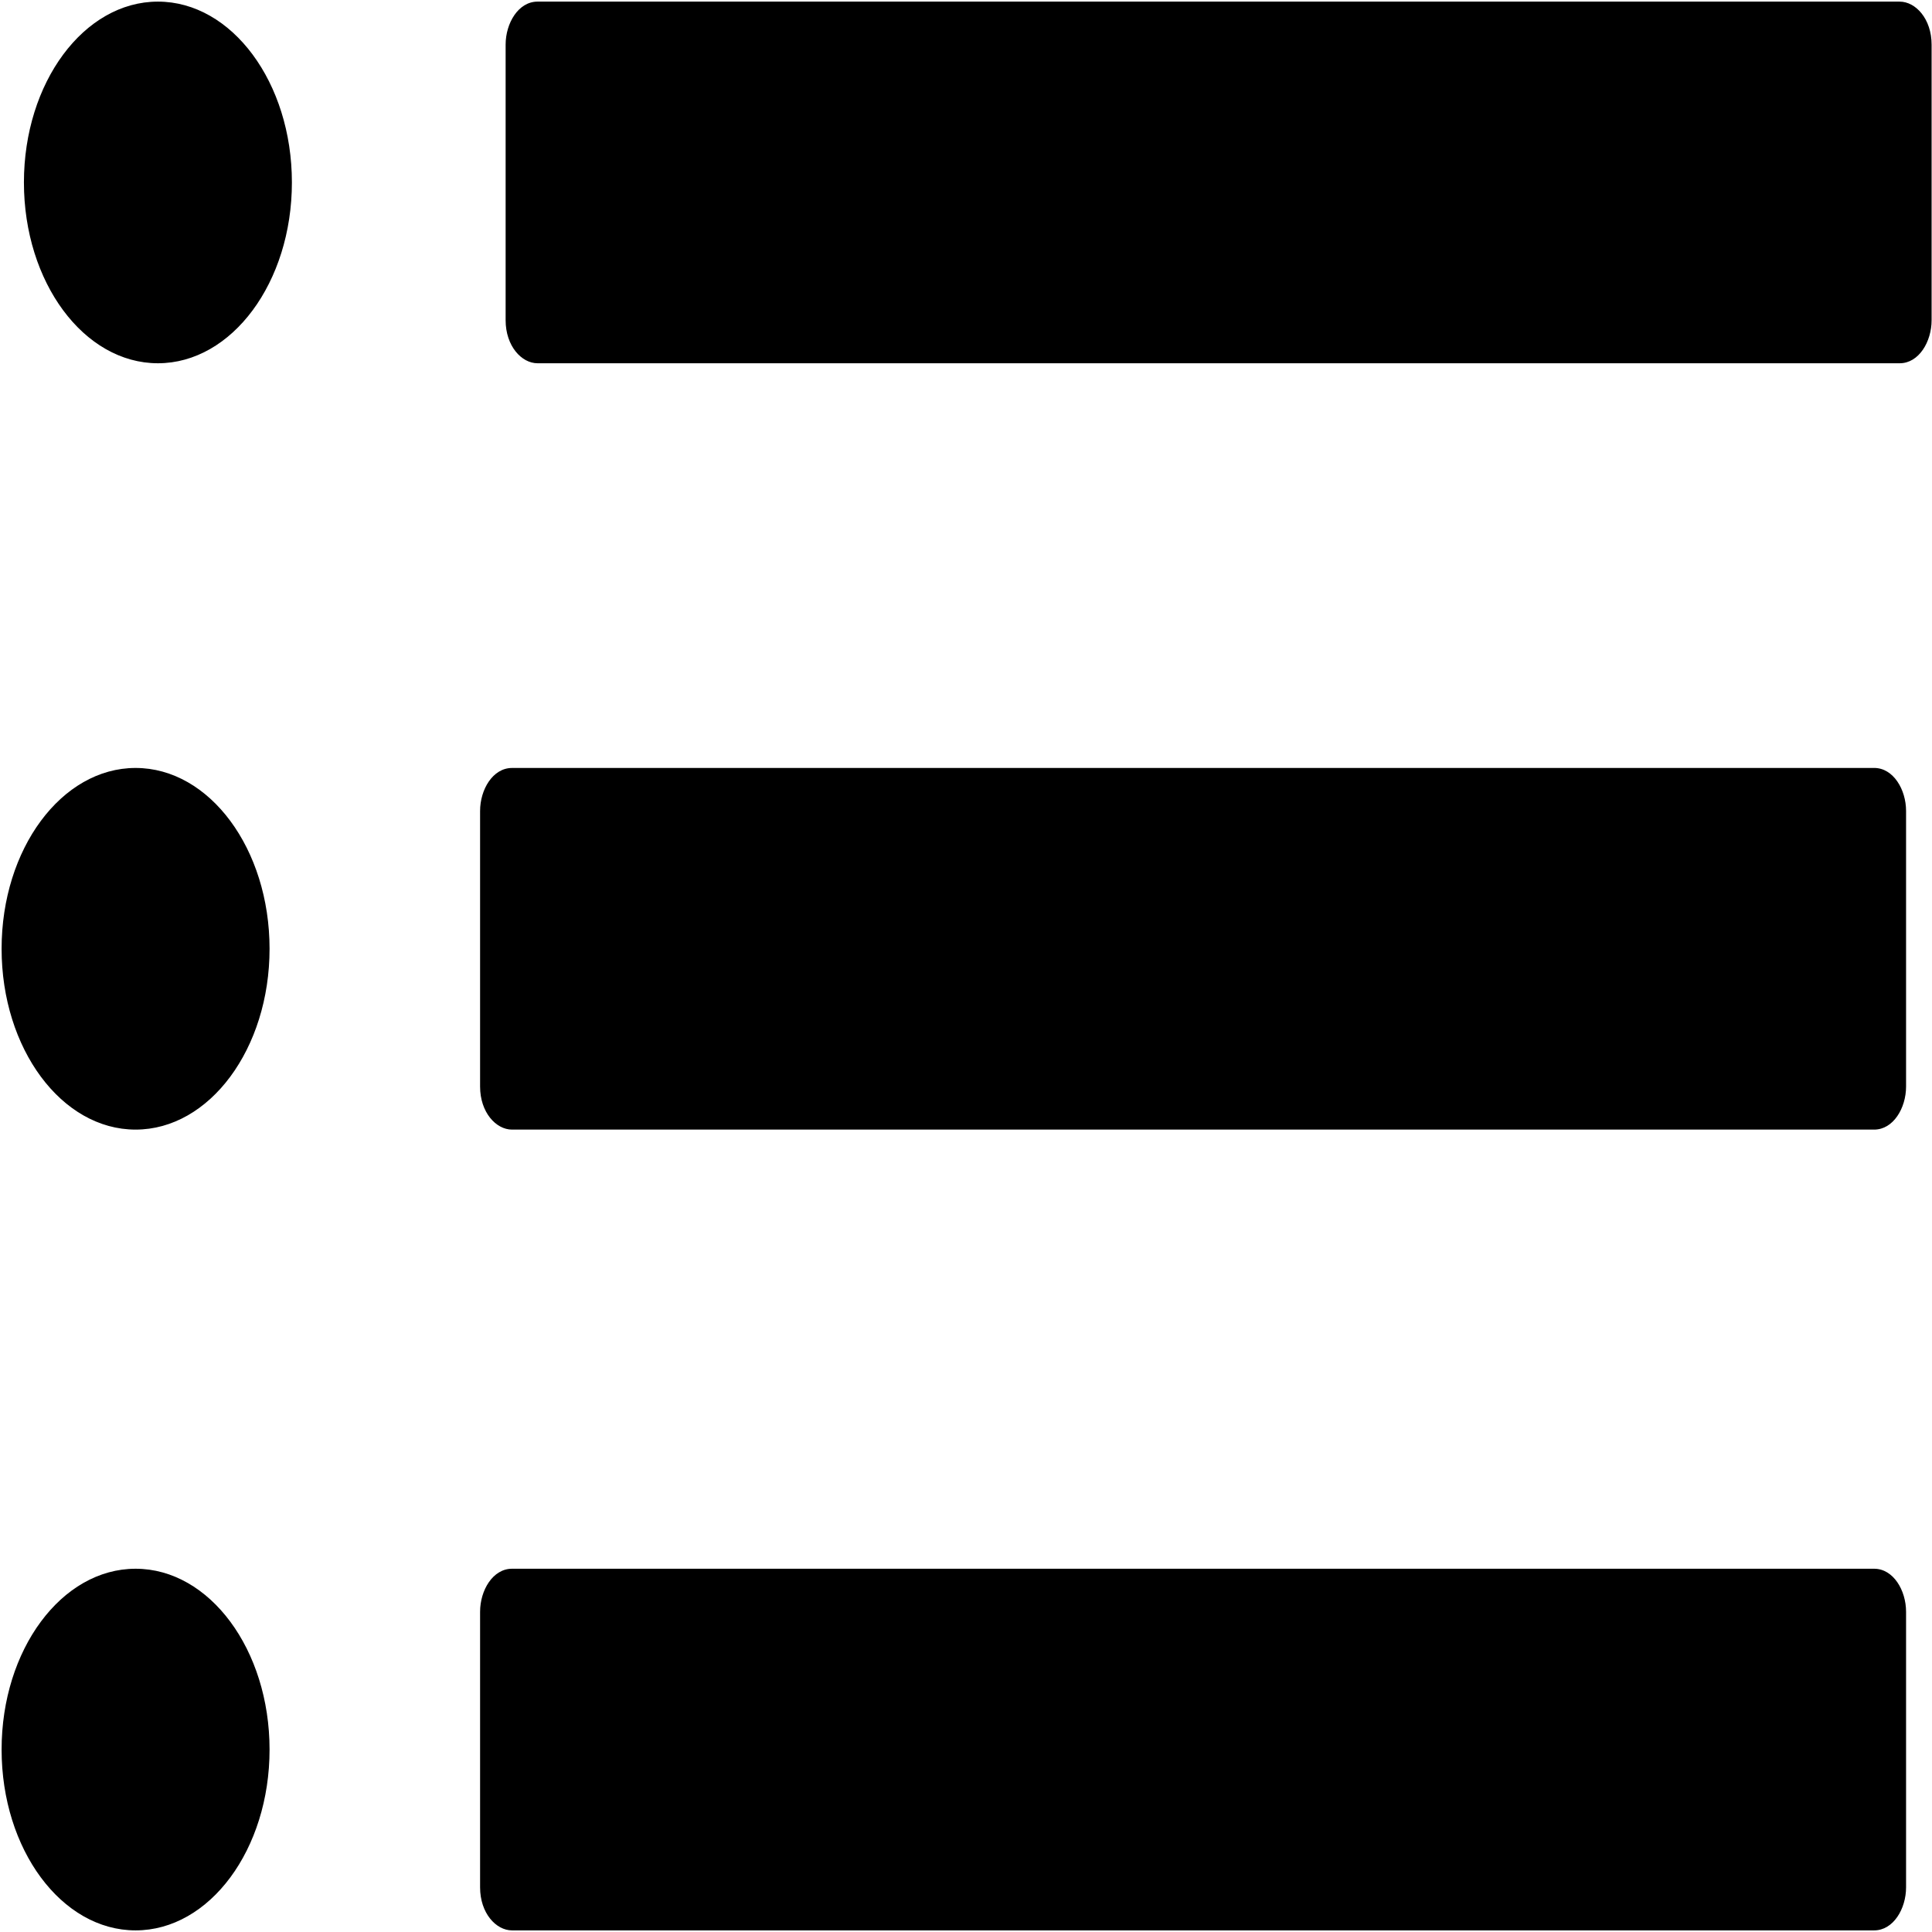
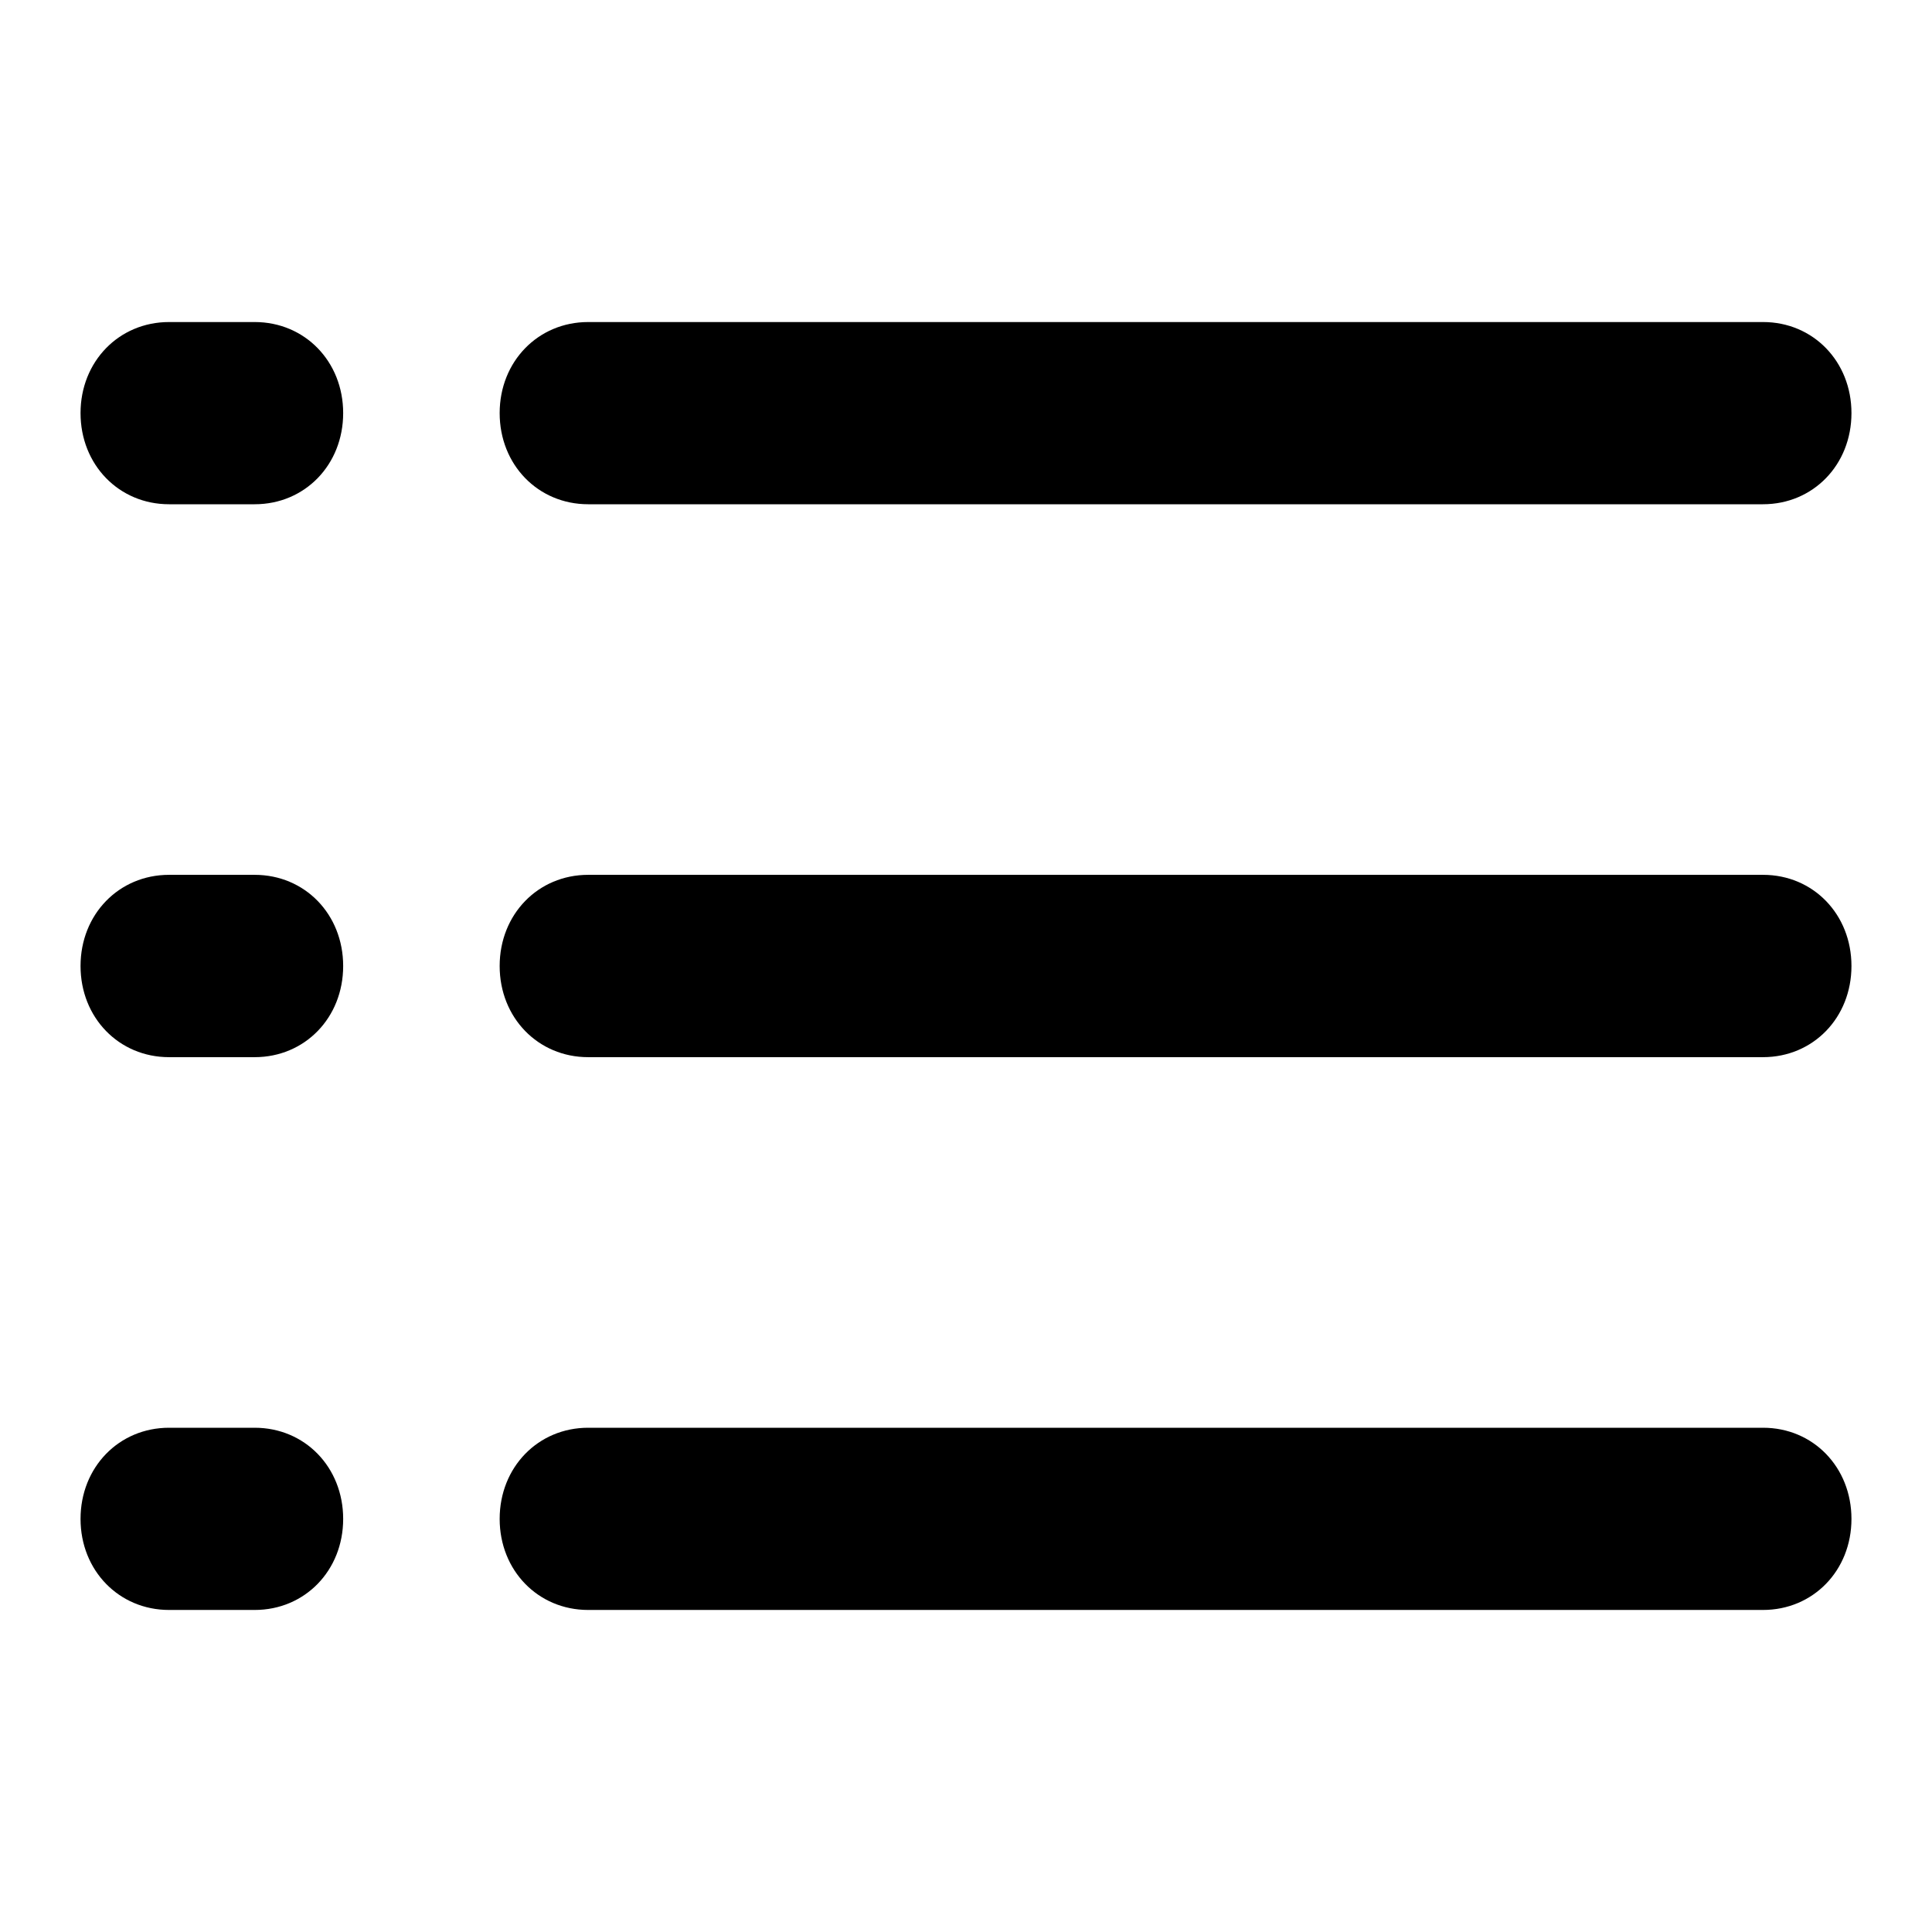
- <svg xmlns="http://www.w3.org/2000/svg" width="128" height="128">
-   <path d="M1.585 12.087c0 6.616 3.974 11.98 8.877 11.98 4.902 0 8.877-5.364 8.877-11.98 0-6.616-3.975-11.98-8.877-11.98-4.903 0-8.877 5.364-8.877 11.98zM125.86.107H35.613c-1.268 0-2.114 1.426-2.114 2.852v18.255c0 1.712 1.057 2.853 2.114 2.853h90.247c1.268 0 2.114-1.426 2.114-2.853V2.96c0-1.711-1.057-2.852-2.114-2.852zM.106 62.86c0 6.615 3.974 11.979 8.876 11.979 4.903 0 8.877-5.364 8.877-11.98 0-6.616-3.974-11.98-8.877-11.98-4.902 0-8.876 5.364-8.876 11.98zM124.17 50.88H33.921c-1.268 0-2.114 1.425-2.114 2.851v18.256c0 1.711 1.057 2.852 2.114 2.852h90.247c1.268 0 2.114-1.426 2.114-2.852V53.73c0-1.426-.846-2.852-2.114-2.852zM.106 115.913c0 6.616 3.974 11.98 8.876 11.98 4.903 0 8.877-5.364 8.877-11.98 0-6.616-3.974-11.98-8.877-11.98-4.902 0-8.876 5.364-8.876 11.98zm124.064-11.98H33.921c-1.268 0-2.114 1.426-2.114 2.853v18.255c0 1.711 1.057 2.852 2.114 2.852h90.247c1.268 0 2.114-1.426 2.114-2.852v-18.255c0-1.427-.846-2.853-2.114-2.853z" />
+ <svg xmlns="http://www.w3.org/2000/svg" t="1729826489536" class="icon" viewBox="0 0 1024 1024" version="1.1" p-id="9245" width="200" height="200">
+   <path d="M134.976 853.312H89.6c-26.56 0-46.912-20.928-46.912-48.256 0-27.392 20.352-48.32 46.912-48.32h45.376c26.624 0 46.912 20.928 46.912 48.32 0 27.328-20.288 48.256-46.912 48.256zM134.976 560.32H89.6C63.04 560.32 42.688 539.392 42.688 512s20.352-48.32 46.912-48.32h45.376c26.624 0 46.912 20.928 46.912 48.32s-20.288 48.32-46.912 48.32zM134.976 267.264H89.6c-26.56 0-46.912-20.928-46.912-48.32 0-27.328 20.352-48.256 46.912-48.256h45.376c26.624 0 46.912 20.928 46.912 48.256 0 27.392-20.288 48.32-46.912 48.32zM311.744 853.312c-26.56 0-46.912-20.928-46.912-48.256 0-27.392 20.352-48.32 46.912-48.32h622.72c26.56 0 46.848 20.928 46.848 48.32 0 27.328-20.288 48.256-46.912 48.256H311.744c1.6 0 1.6 0 0 0zM311.744 560.32c-26.56 0-46.912-20.928-46.912-48.32s20.352-48.32 46.912-48.32h622.72c26.56 0 46.848 20.928 46.848 48.32s-20.288 48.32-46.912 48.32H311.744c1.6 0 1.6 0 0 0zM311.744 267.264c-26.56 0-46.912-20.928-46.912-48.32 0-27.328 20.352-48.256 46.912-48.256h622.72c26.56 0 46.848 20.928 46.848 48.256 0 27.392-20.288 48.32-46.912 48.32H311.744c1.6 0 1.6 0 0 0z" p-id="9246" />
</svg>
